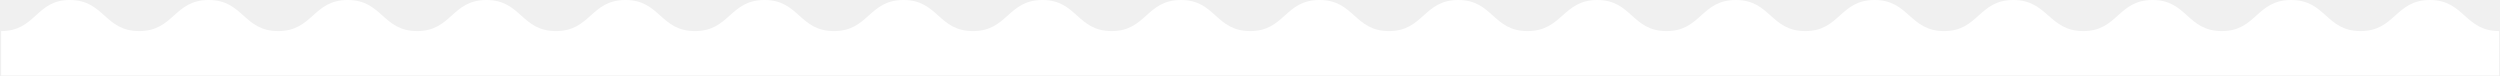
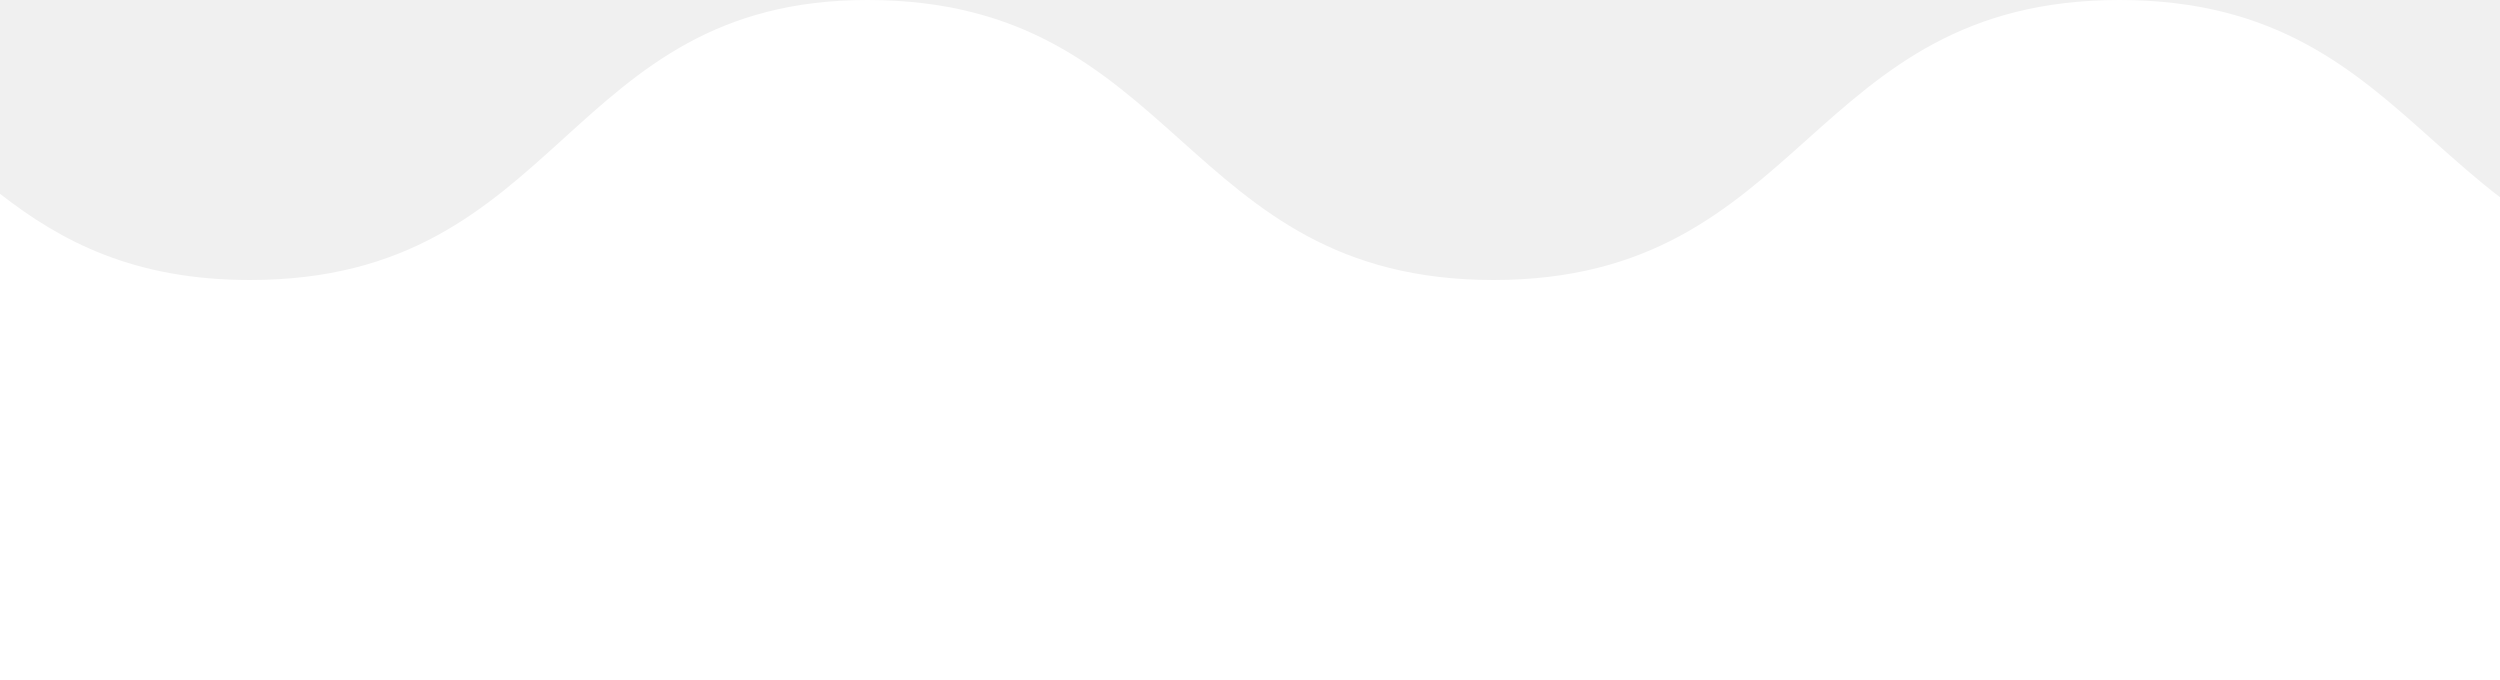
- <svg xmlns="http://www.w3.org/2000/svg" width="1126" height="34" viewBox="0 0 1126 34" fill="none">
-   <path d="M1094.41 0C1109.96 0 1110.07 14 1125.61 14V34H0.5V14C16.152 14 16.152 0 31.37 0C47.022 0 47.022 14 62.674 14C78.326 14 78.326 0 93.978 0C109.63 0 109.63 14 125.283 14C140.935 14 140.935 0 156.587 0C172.239 0 172.239 14 187.891 14C203.435 14 203.435 0 219.087 0C234.739 0 234.739 14 250.391 14C266.043 14 266.043 0 281.696 0C297.348 0 297.348 14 313 14C328.652 14 328.652 0 344.304 0C359.956 0 359.957 14 375.609 14C391.261 14 391.261 0 406.913 0C422.565 0 422.565 14 438.217 14C453.87 14 453.87 0 469.522 0C485.065 0 485.065 14 500.717 14C516.261 14 516.261 0 531.913 0C547.457 0 547.456 14 563.109 14C578.652 14 578.652 0 594.304 0C609.956 0 609.956 14 625.609 14C641.152 14 641.152 0 656.804 0C672.348 0 672.348 14 688 14C703.652 14 703.87 0 719.413 0C734.956 0 734.956 14 750.609 14C766.152 14 766.152 0 781.804 0C797.456 0 797.456 14 813.109 14C828.652 14 828.652 0 844.304 0C859.848 0 860.065 14 875.609 14C891.152 14 891.152 0 906.804 0C922.348 0 922.783 14 938.326 14C953.87 14 953.87 0 969.522 0C985.065 0 985.065 14 1000.72 14C1016.26 14 1016.26 0 1031.91 0C1047.57 0 1047.57 14 1063.22 14C1078.76 14 1078.87 0 1094.41 0Z" fill="white" />
+ <svg xmlns="http://www.w3.org/2000/svg" width="125" height="34" viewBox="0 0 125 34" fill="none">
+   <path fill-rule="evenodd" clip-rule="evenodd" d="M125 9.861C123.82 8.958 122.725 7.979 121.63 7C117.717 3.5 113.804 0 105.978 0C98.152 0 94.239 3.5 90.326 7C86.413 10.5 82.5 14 74.674 14C66.848 14 62.935 10.5 59.022 7C55.109 3.5 51.196 0 43.37 0C35.815 0 32.01 3.451 28.179 6.926C24.294 10.45 20.381 14 12.5 14C6.725 14 3.08 12.094 0 9.689V34H125V9.861Z" fill="white" />
</svg>
